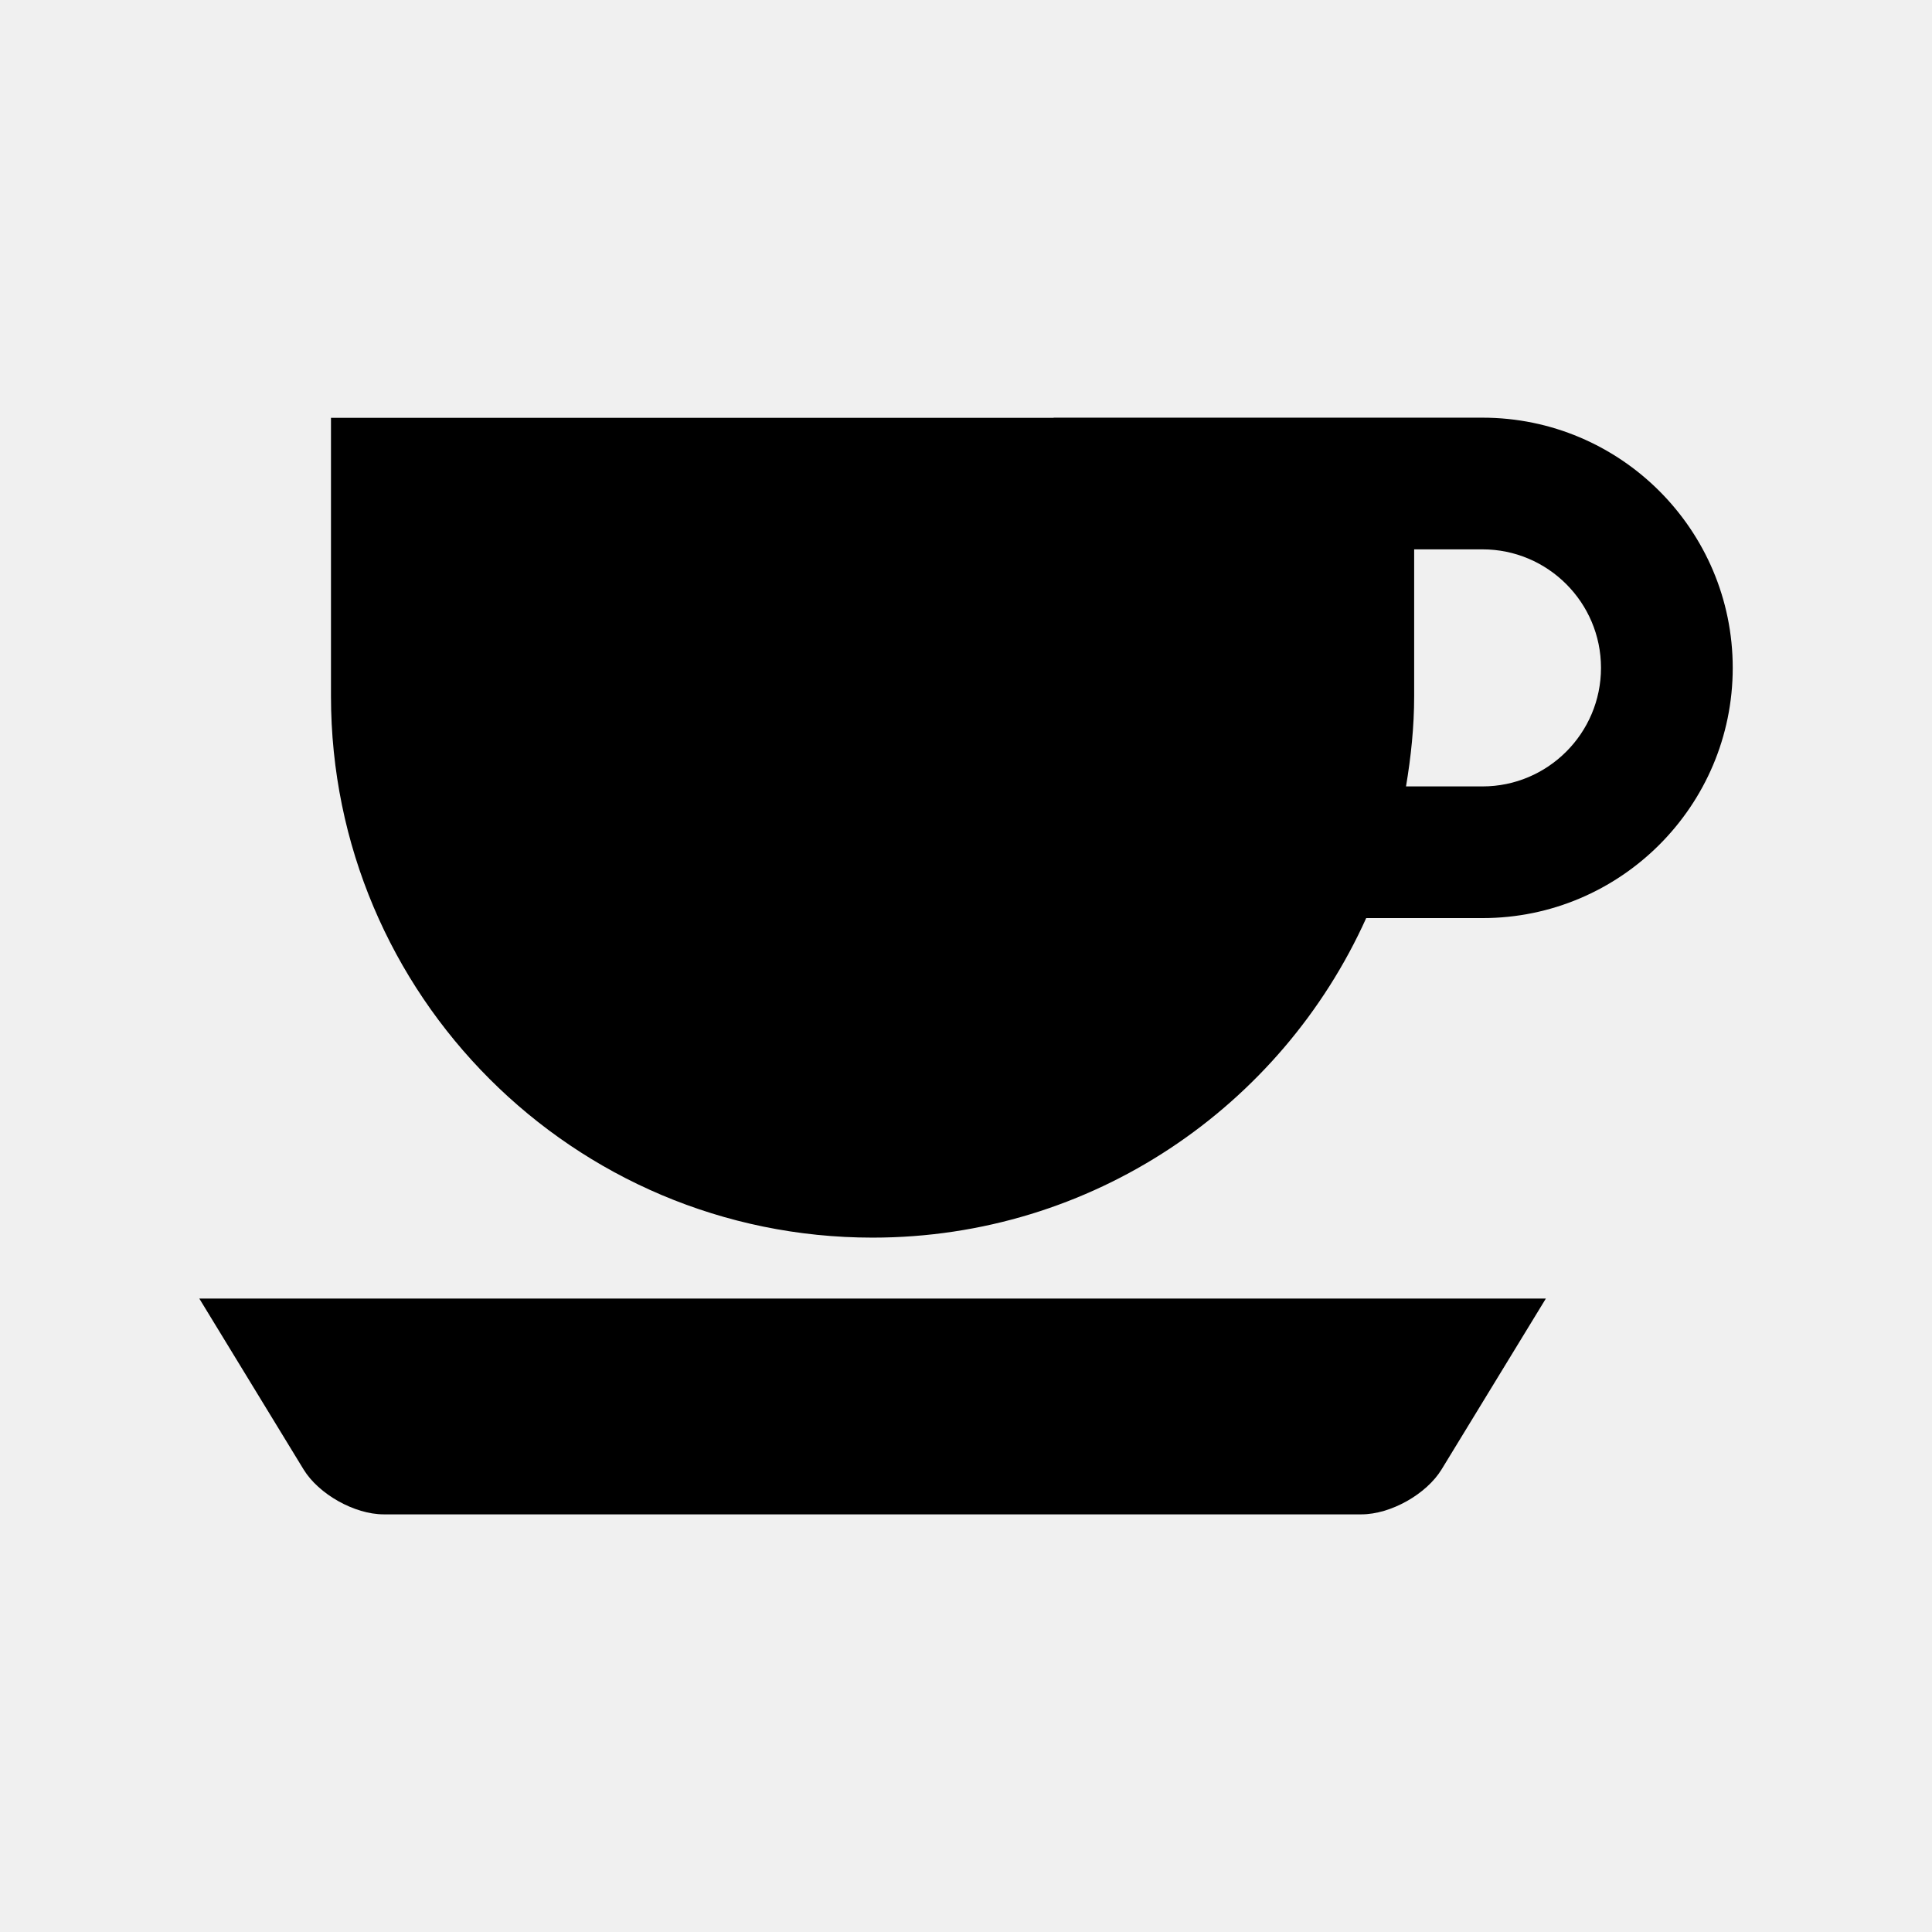
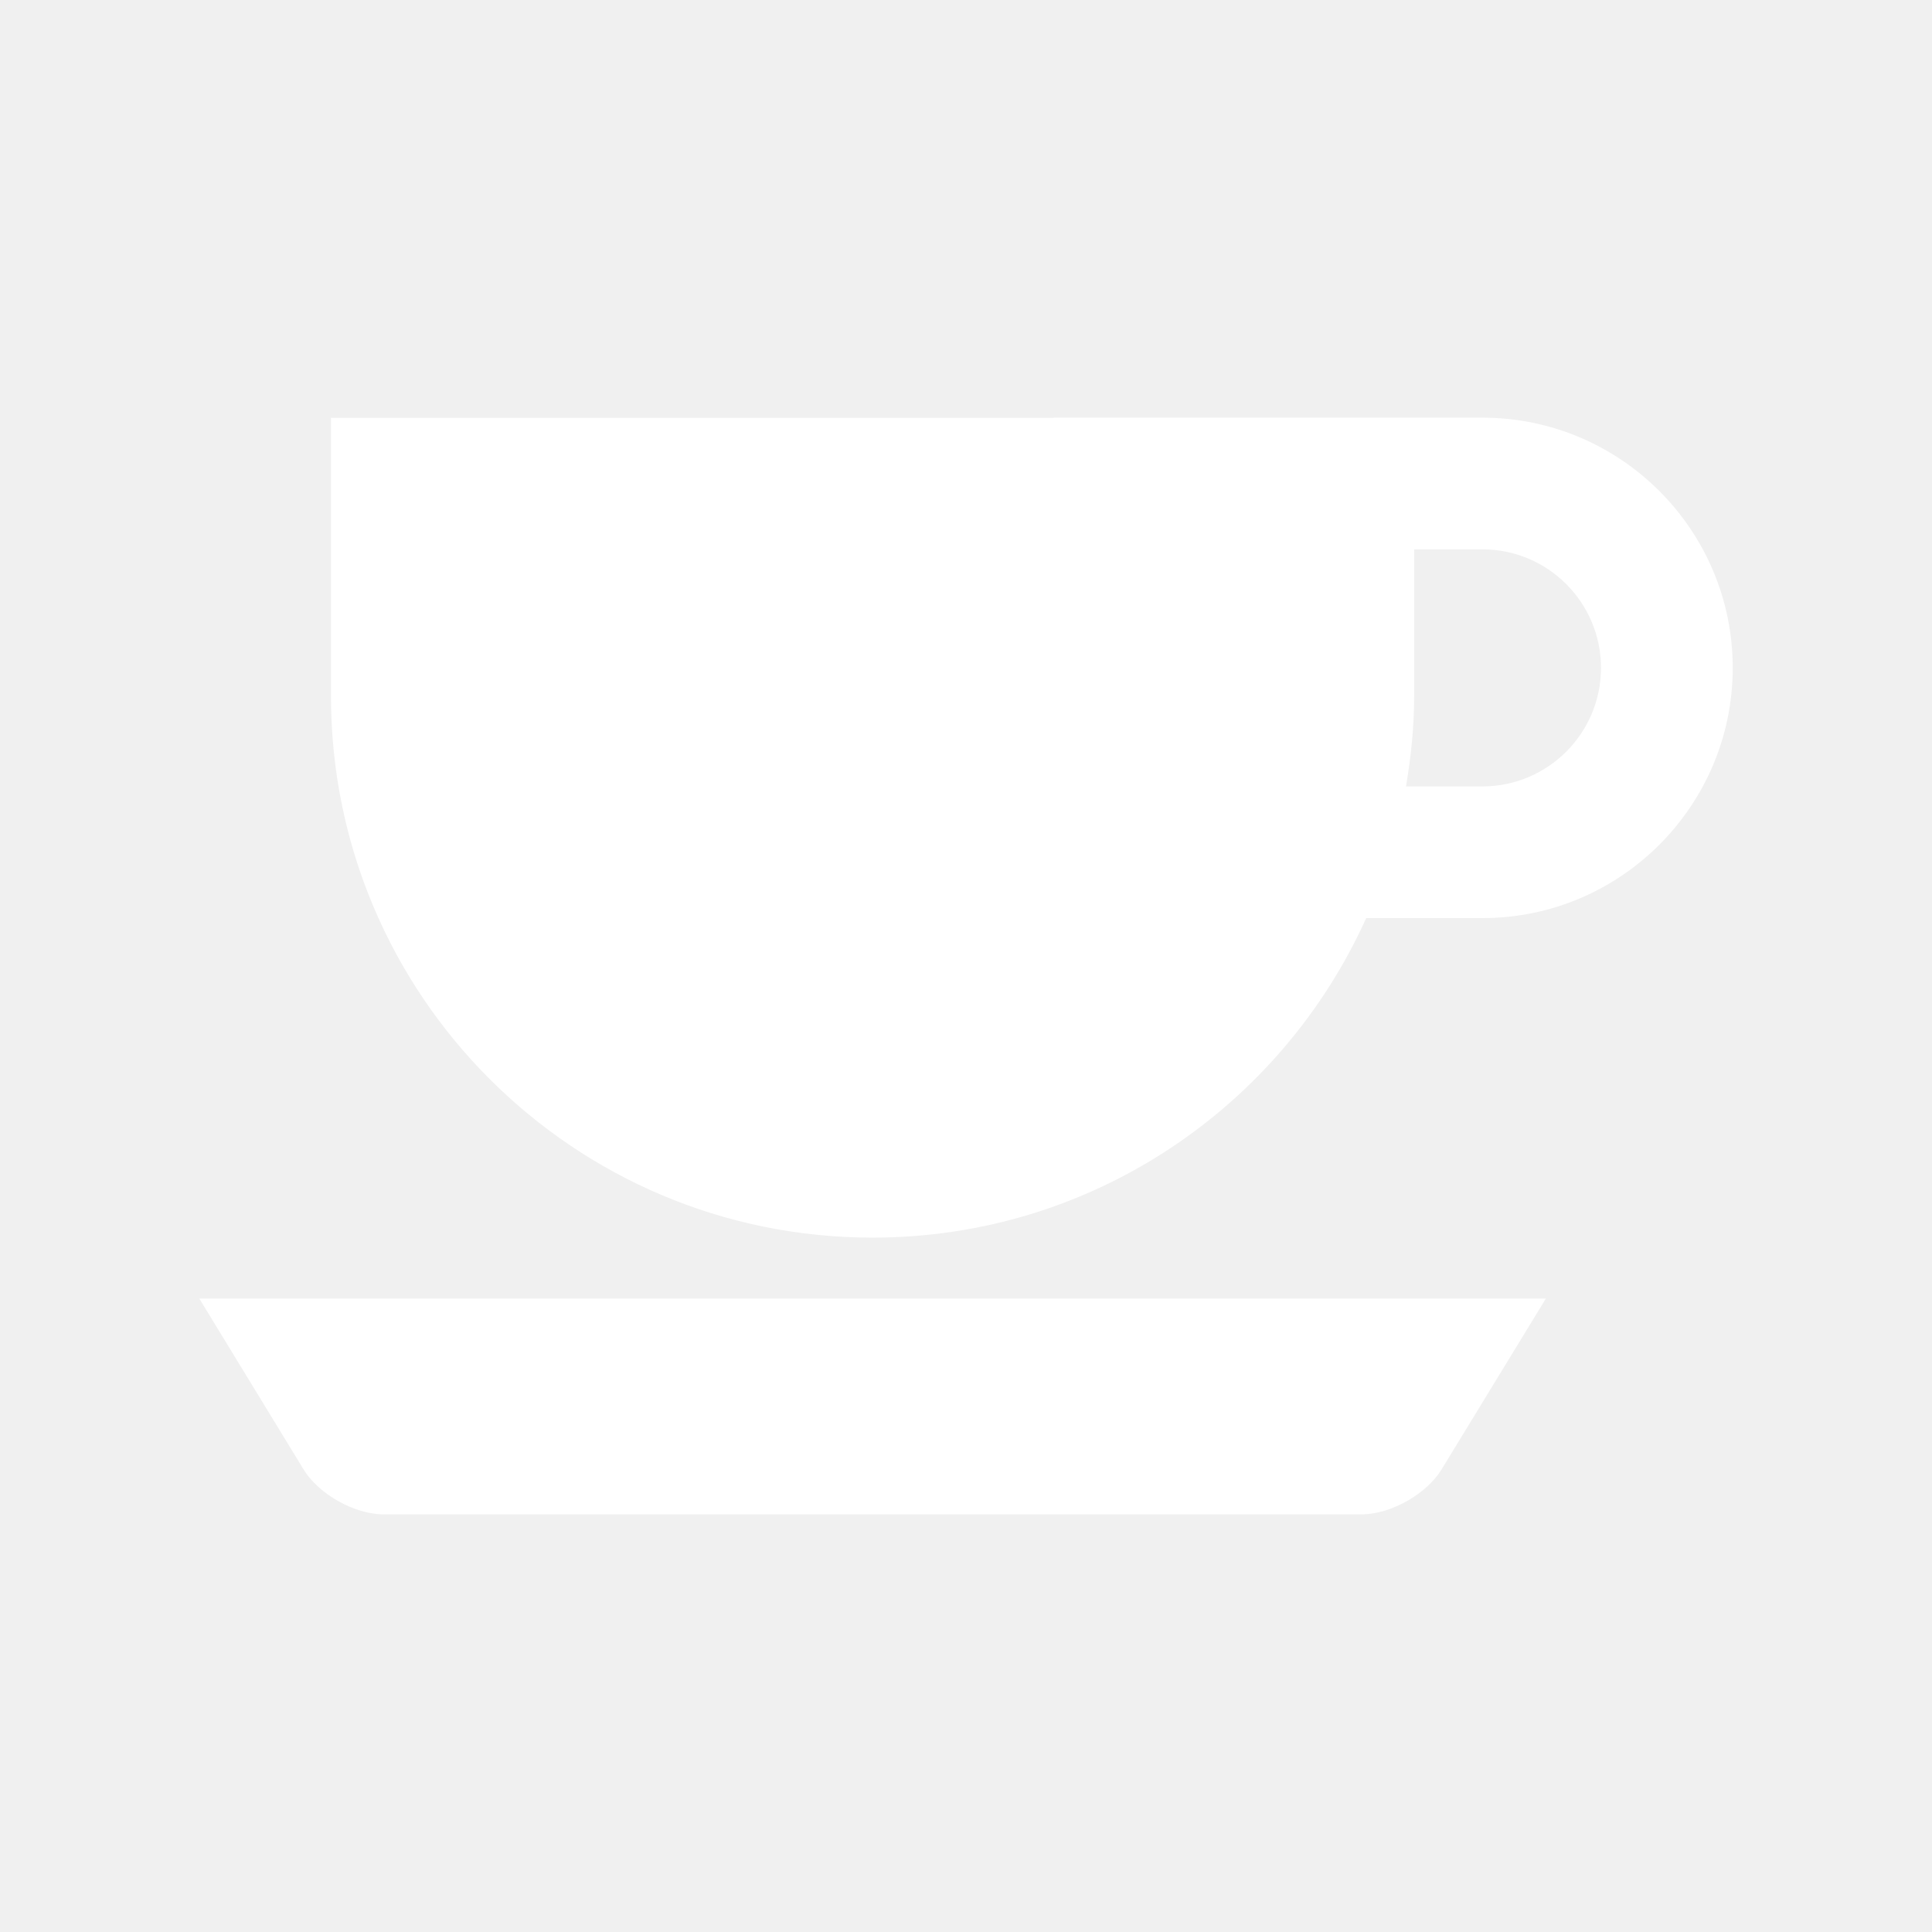
<svg xmlns="http://www.w3.org/2000/svg" enable-background="new 0 0 64 64" height="64px" id="Layer_1" version="1.1" viewBox="0 0 64 64" width="64px" xml:space="preserve">
  <g>
-     <path d="M49.109,13.836H34.903v0.005H10.964v9.216c0,9.909,8.032,17.941,17.941,17.941c7.284,0,13.541-4.349,16.352-10.585h3.853   c4.57,0,8.289-3.718,8.289-8.289S53.68,13.836,49.109,13.836z M49.109,26.051h-2.533c0.164-0.976,0.27-1.971,0.27-2.994v-4.859   h2.263c2.165,0,3.926,1.761,3.926,3.926S51.274,26.051,49.109,26.051z" />
-     <path d="M10.055,48.675c0.502,0.823,1.69,1.49,2.654,1.49h32.392c0.964,0,2.152-0.667,2.654-1.49l3.454-5.659H6.602L10.055,48.675z   " />
+     <path fill="#ffffff" d="M49.109,13.836H34.903v0.005H10.964v9.216c0,9.909,8.032,17.941,17.941,17.941c7.284,0,13.541-4.349,16.352-10.585h3.853   c4.57,0,8.289-3.718,8.289-8.289S53.68,13.836,49.109,13.836z M49.109,26.051h-2.533c0.164-0.976,0.27-1.971,0.27-2.994v-4.859   h2.263c2.165,0,3.926,1.761,3.926,3.926S51.274,26.051,49.109,26.051z" />
+     <path fill="#ffffff" d="M10.055,48.675c0.502,0.823,1.69,1.49,2.654,1.49h32.392c0.964,0,2.152-0.667,2.654-1.49l3.454-5.659H6.602L10.055,48.675z   " />
  </g>
</svg>
